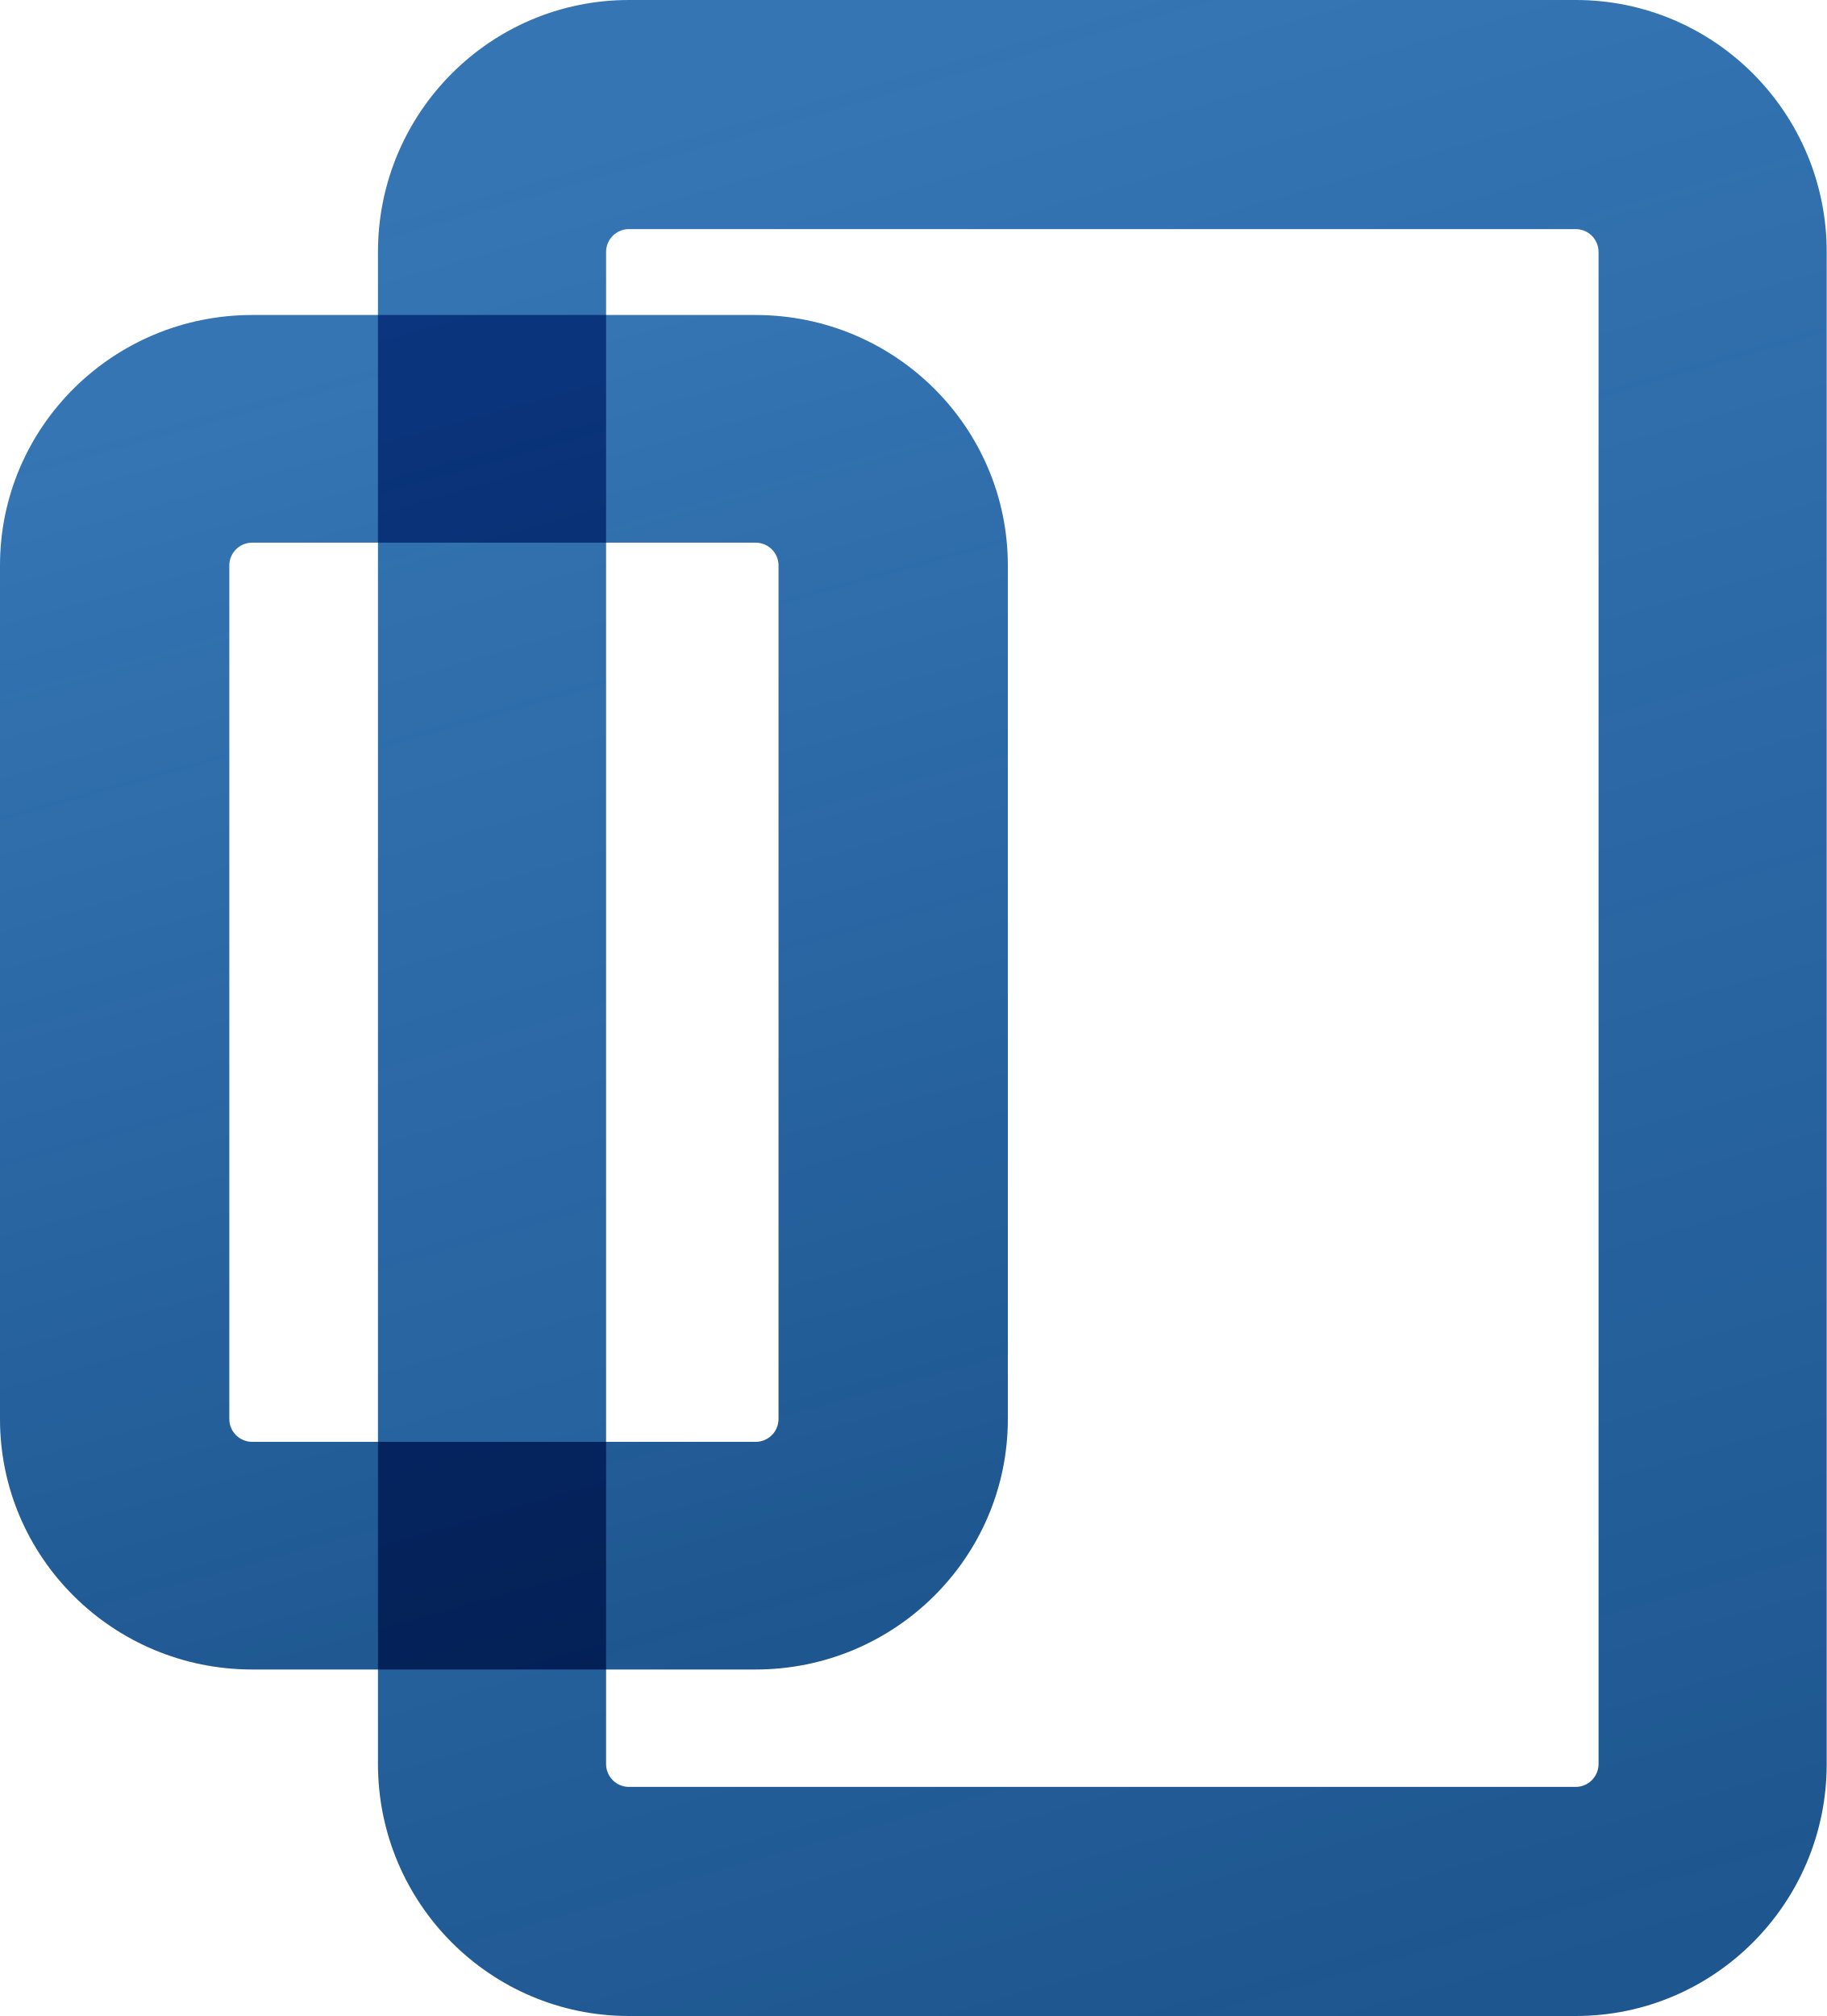
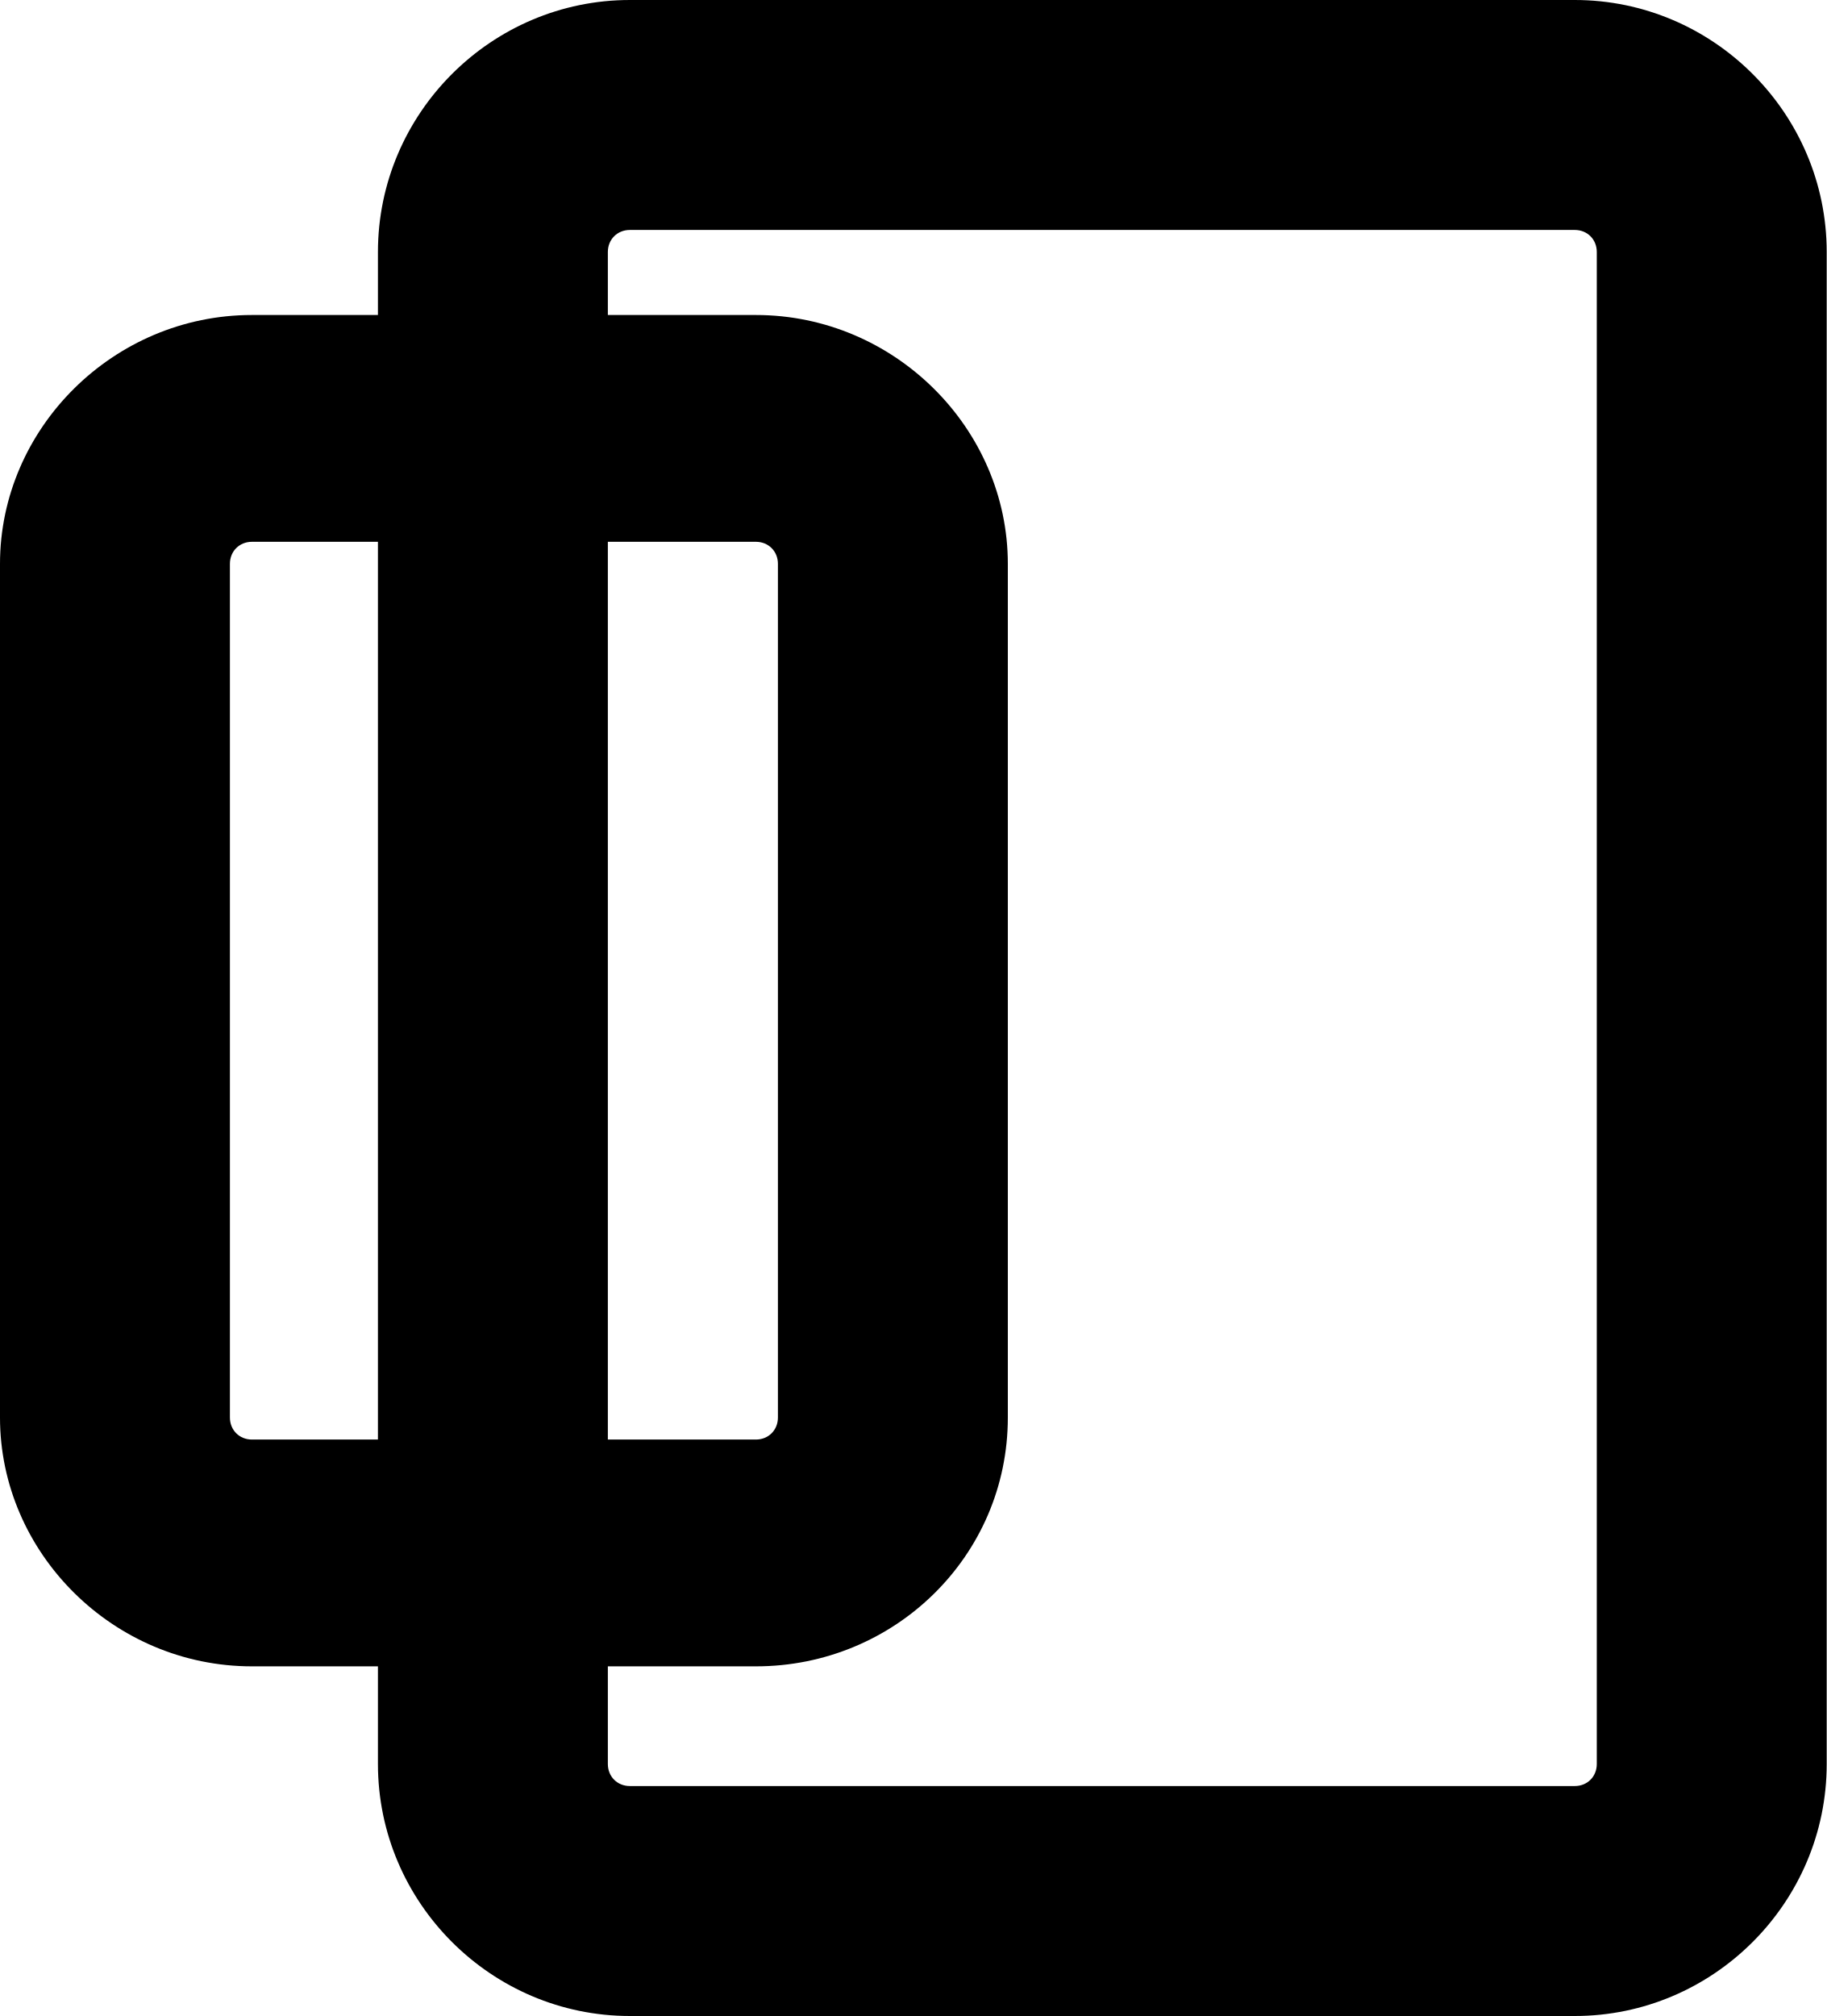
<svg xmlns="http://www.w3.org/2000/svg" width="58" height="64" viewBox="0 0 58 64">
  <defs>
-     <linearGradient id="a" x1="50%" x2="70.782%" y1="0%" y2="100%">
-       <stop offset="0%" stop-color="#135EA7" stop-opacity=".855" />
-       <stop offset="100%" stop-color="#1E568F" />
+     <linearGradient id="app_header-icon-stop" x1="50%" x2="70.782%" y1="0%" y2="100%">
+       <stop class="stop-start" offset="0%" />
+       <stop class="stop-end" offset="100%" />
    </linearGradient>
  </defs>
-   <g fill="url(#a)" fill-rule="evenodd" transform="translate(-86 -46)">
-     <path d="M105.969 53.273c-.4 0-.725.325-.725.727v48c0 .402.324.727.725.727h30.062c.4 0 .725-.325.725-.727V54a.726.726 0 0 0-.725-.727H105.97zm0-7.273h30.062c4.401 0 7.969 3.582 7.969 8v48c0 4.418-3.568 8-7.969 8H105.97c-4.401 0-7.969-3.582-7.969-8V54c0-4.418 3.568-8 7.969-8z" style="mix-blend-mode:multiply" />
-     <path d="M94.009 63.227a.725.725 0 0 0-.728.723v27.1c0 .4.326.723.728.723h15.982a.725.725 0 0 0 .728-.723v-27.1c0-.4-.326-.723-.728-.723H94.01zm0-7.227h15.982c4.423 0 8.009 3.56 8.009 7.95v27.1c0 4.39-3.586 7.95-8.009 7.95H94.01C89.586 99 86 95.44 86 91.05v-27.1c0-4.39 3.586-7.95 8.009-7.95z" style="mix-blend-mode:multiply" />
+   <g class="frame-wrapper">
+     <path d="M20,7.3c-0.4,0-0.7,0.3-0.7,0.7v48c0,0.4,0.3,0.7,0.7,0.7H50c0.4,0,0.7-0.3,0.7-0.7V8c0-0.4-0.3-0.7-0.7-0.7 c0,0,0,0,0,0H20L20,7.3z M20,0H50c4.4,0,8,3.6,8,8v48c0,4.4-3.6,8-8,8H20c-4.4,0-8-3.6-8-8V8C12,3.6,15.6,0,20,0L20,0z" class="frame" />
+     <path d="M8,17.2c-0.4,0-0.7,0.3-0.7,0.7c0,0,0,0,0,0V45c0,0.4,0.3,0.7,0.7,0.7h16c0.4,0,0.7-0.3,0.7-0.7c0,0,0,0,0,0 V17.9c0-0.4-0.3-0.7-0.7-0.7L8,17.2L8,17.2z M8,10h16c4.4,0,8,3.6,8,7.9V45c0,4.4-3.6,7.9-8,7.9H8c-4.4,0-8-3.6-8-7.9V17.9 C0,13.6,3.6,10,8,10z" class="frame" />
  </g>
</svg>
